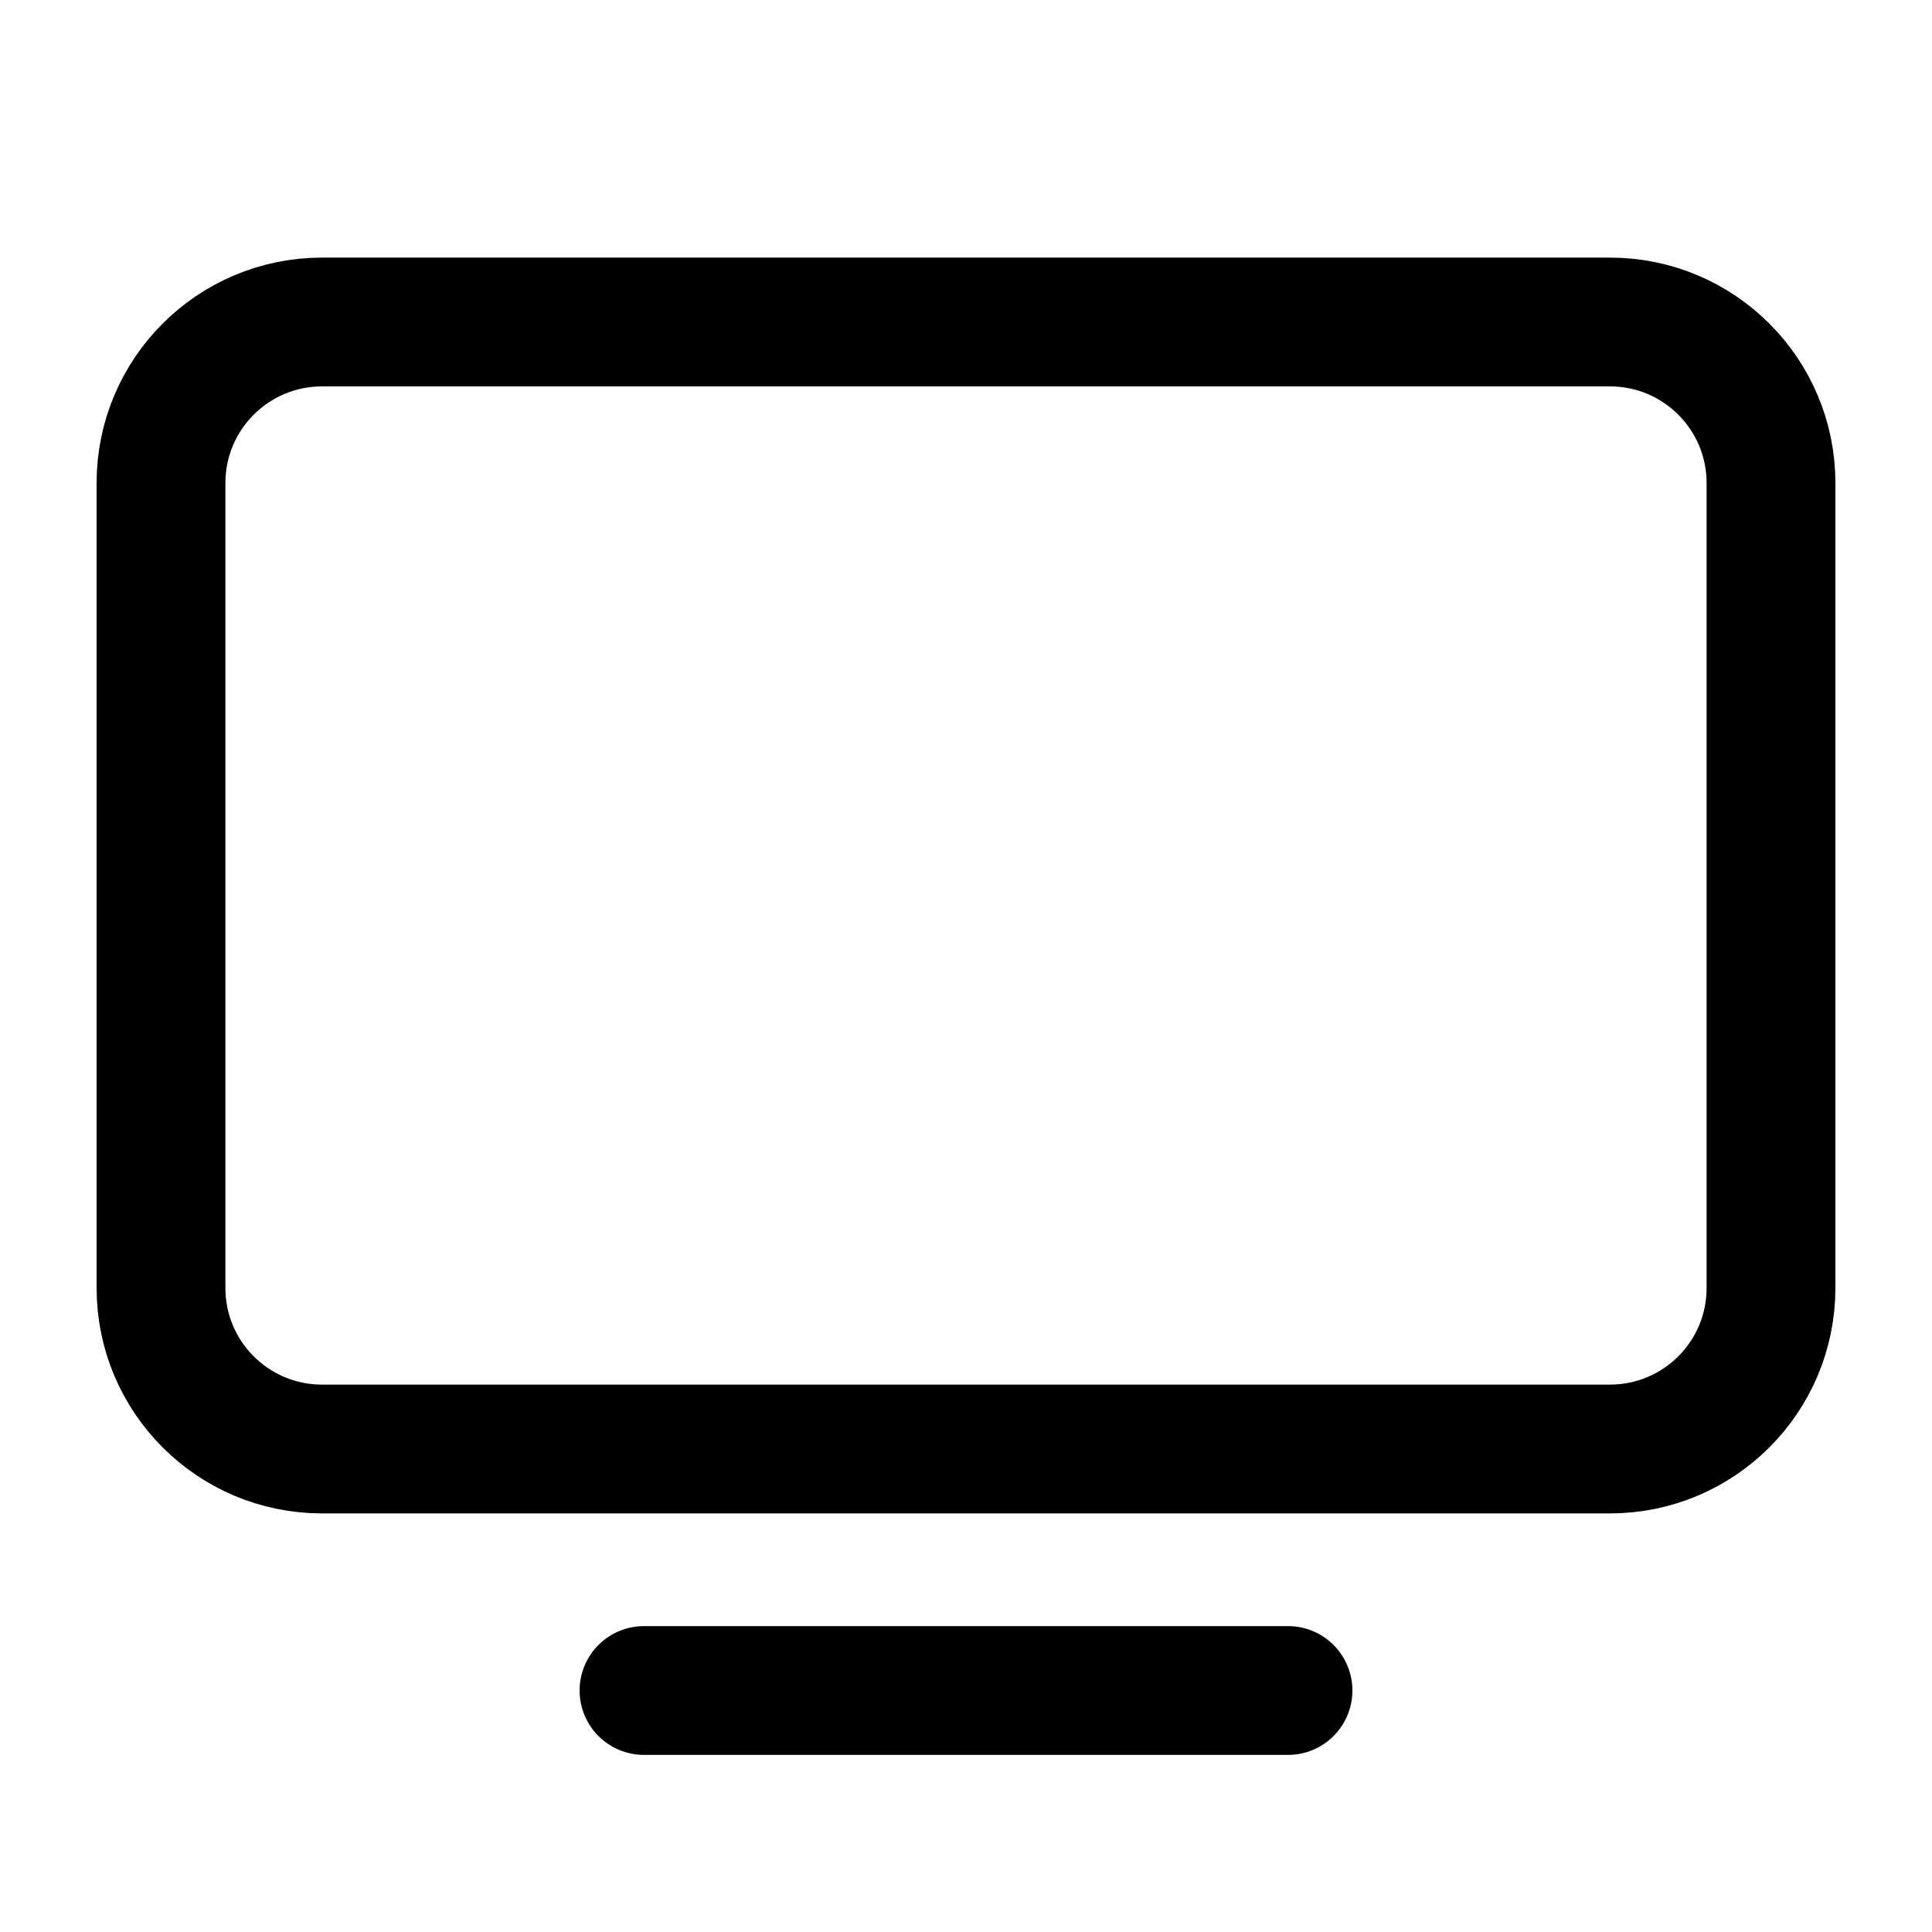
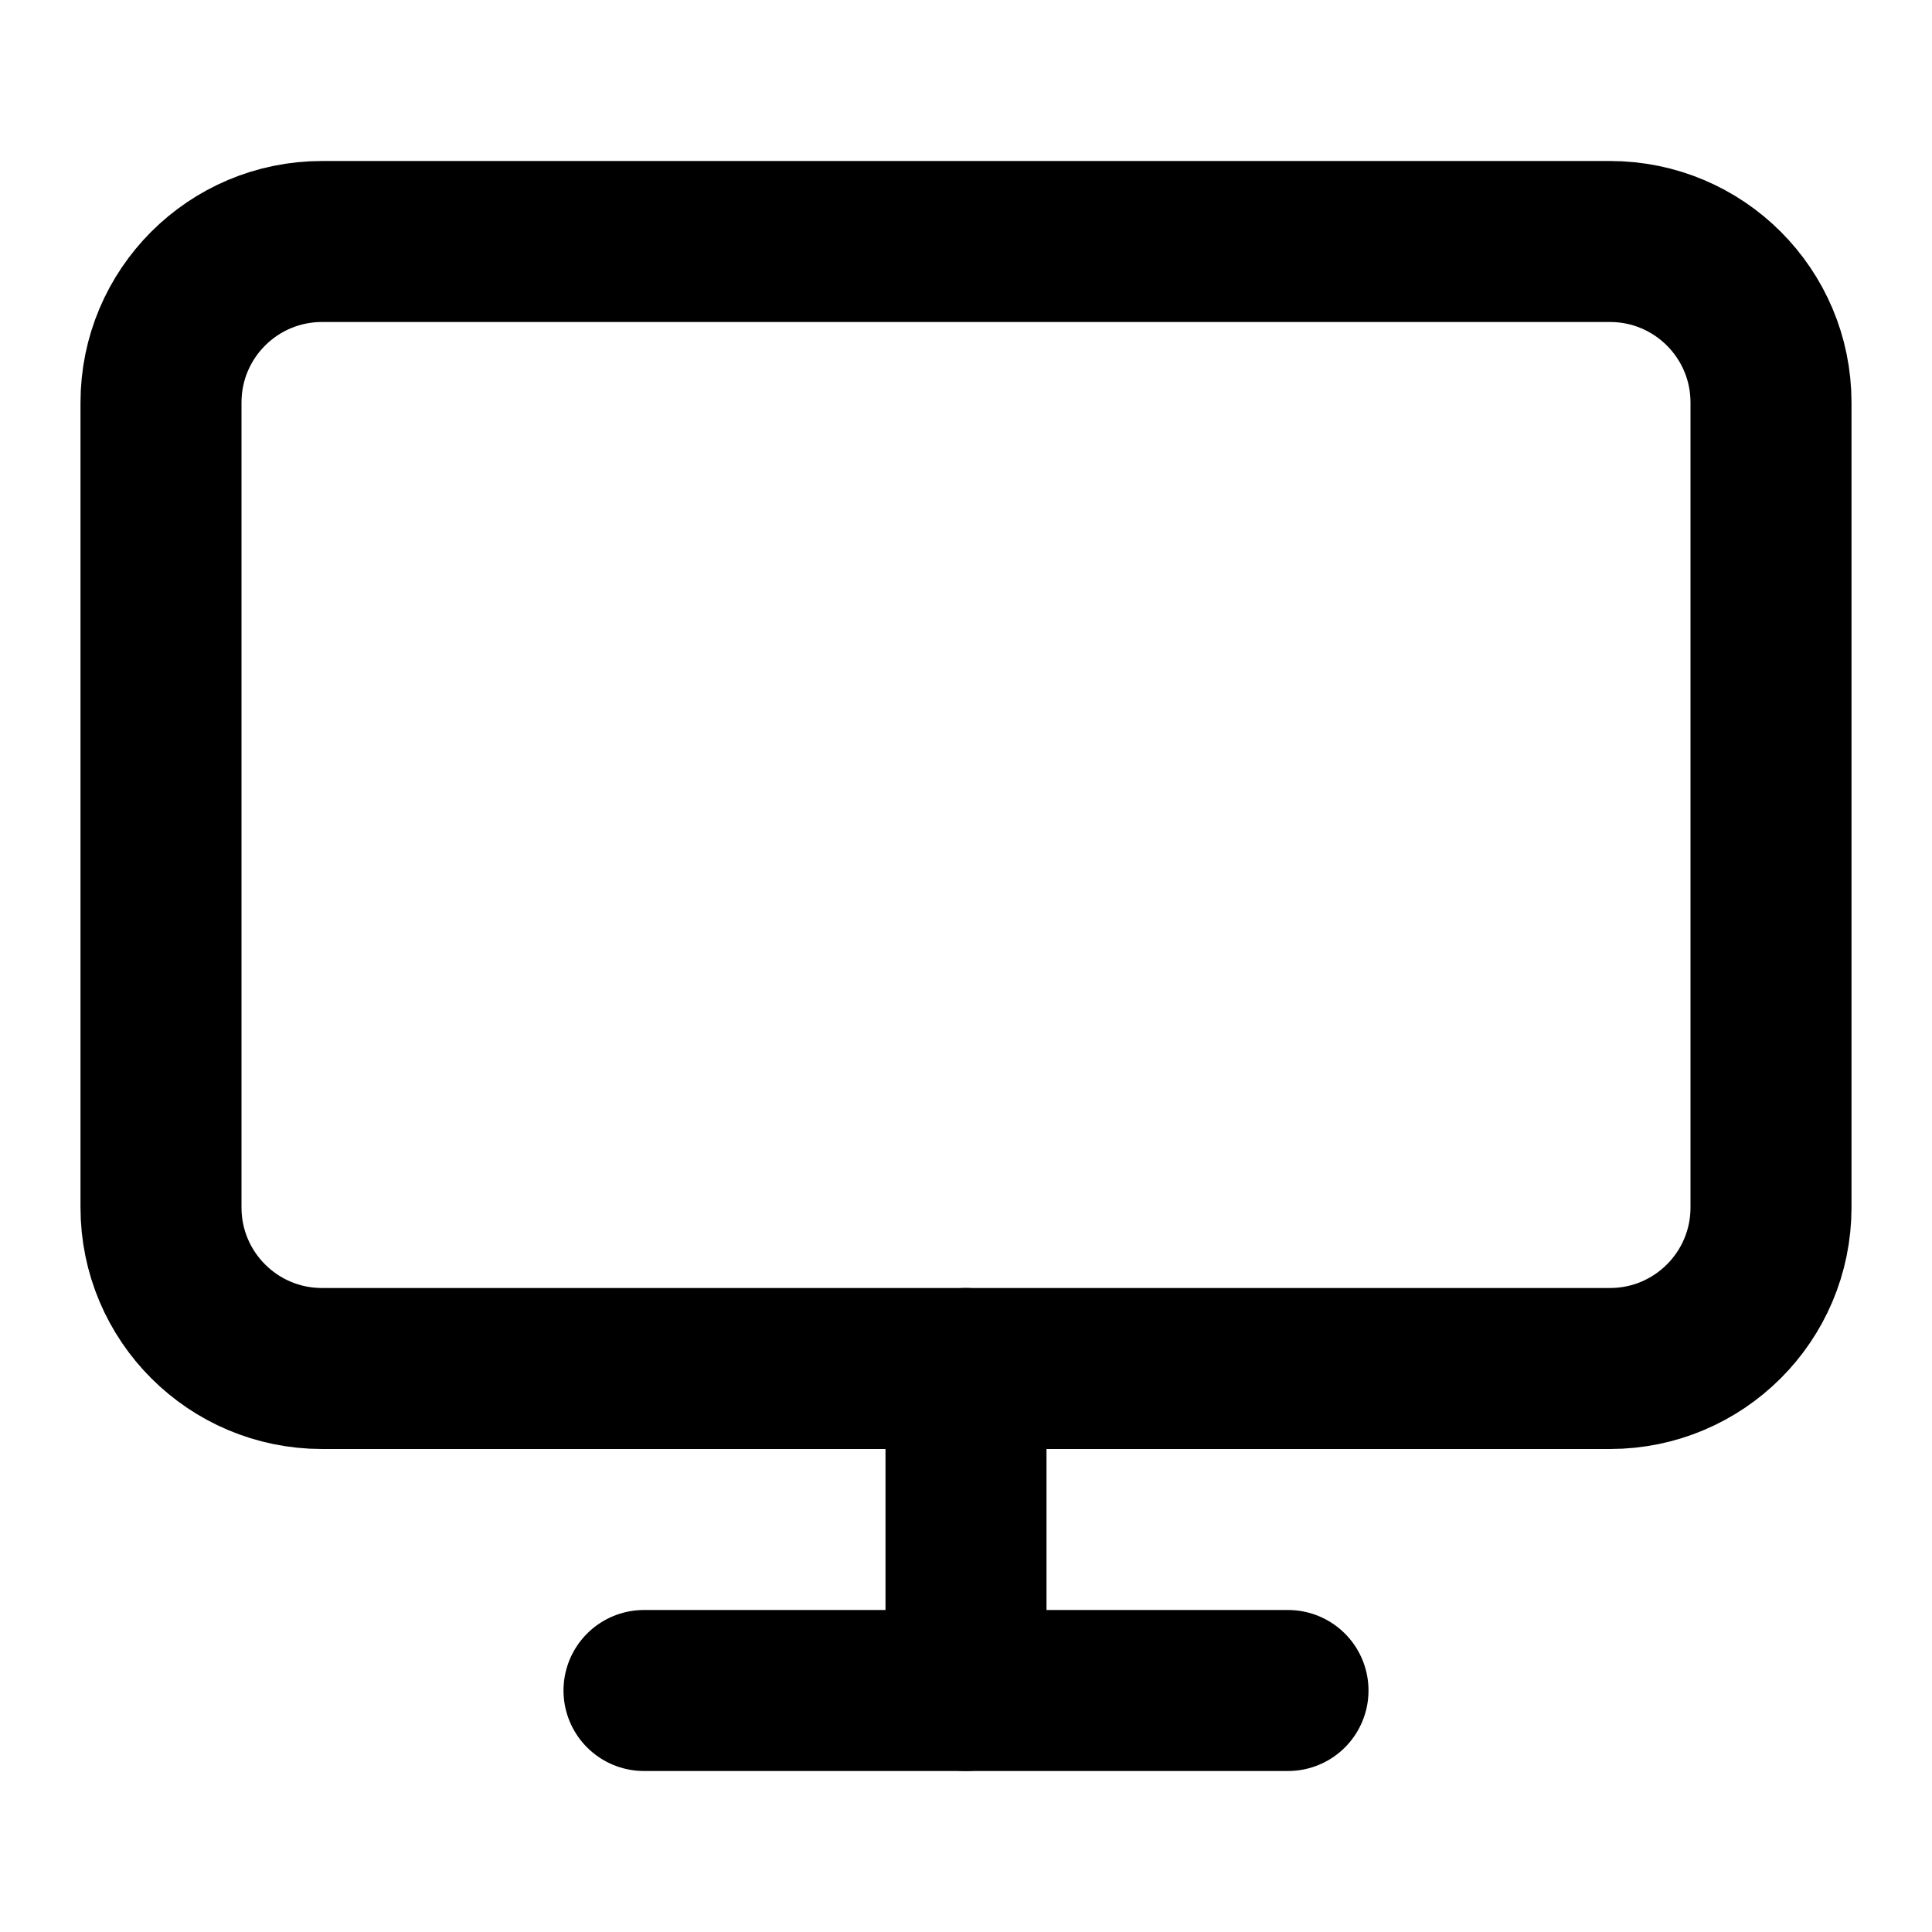
- <svg xmlns="http://www.w3.org/2000/svg" fill="none" stroke="#000" stroke-width="1.6" stroke-linecap="round" stroke-linejoin="round" viewBox="0 0 24 24">
-   <rect x="2" y="4" width="20" height="14" rx="2" />
-   <path d="M8 21h8" />
+ <svg xmlns="http://www.w3.org/2000/svg" fill="none" stroke="#000" stroke-width="2" stroke-linecap="round" stroke-linejoin="round" viewBox="0 0 24 24">
+   <rect width="20" height="14" x="2" y="3" rx="2" />
+   <line x1="8" x2="16" y1="21" y2="21" />
+   <line x1="12" x2="12" y1="17" y2="21" />
</svg>
